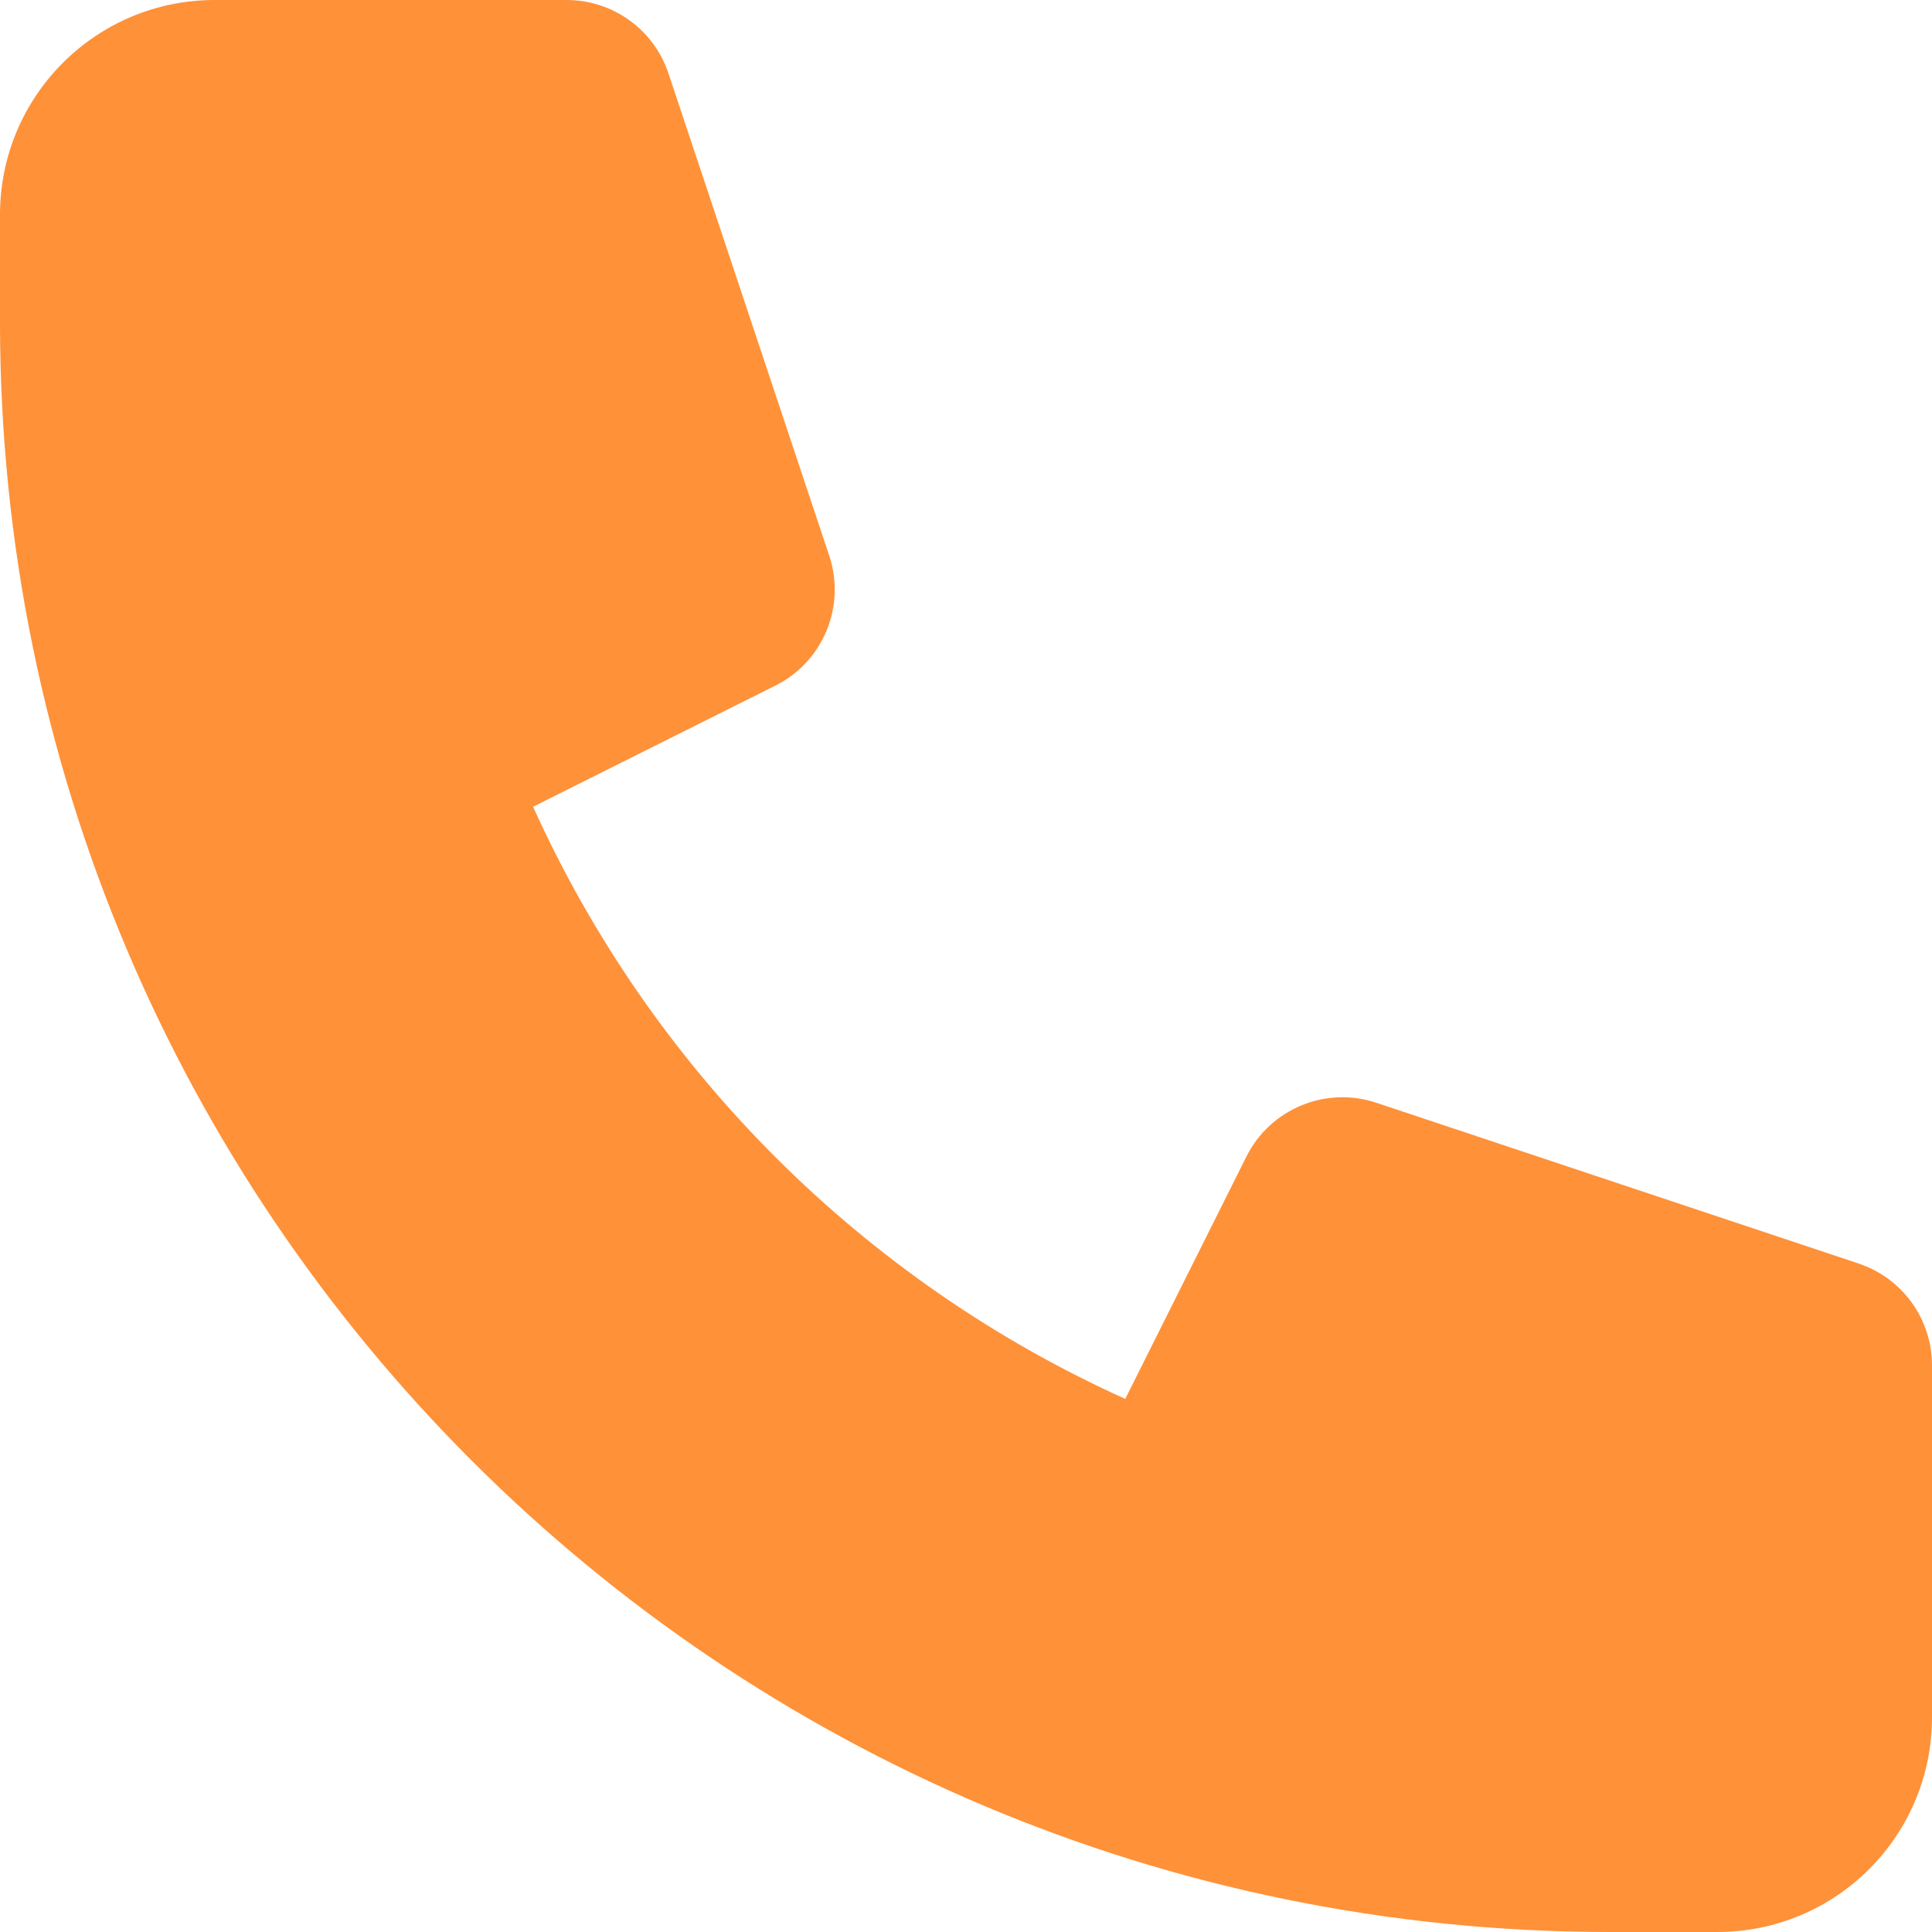
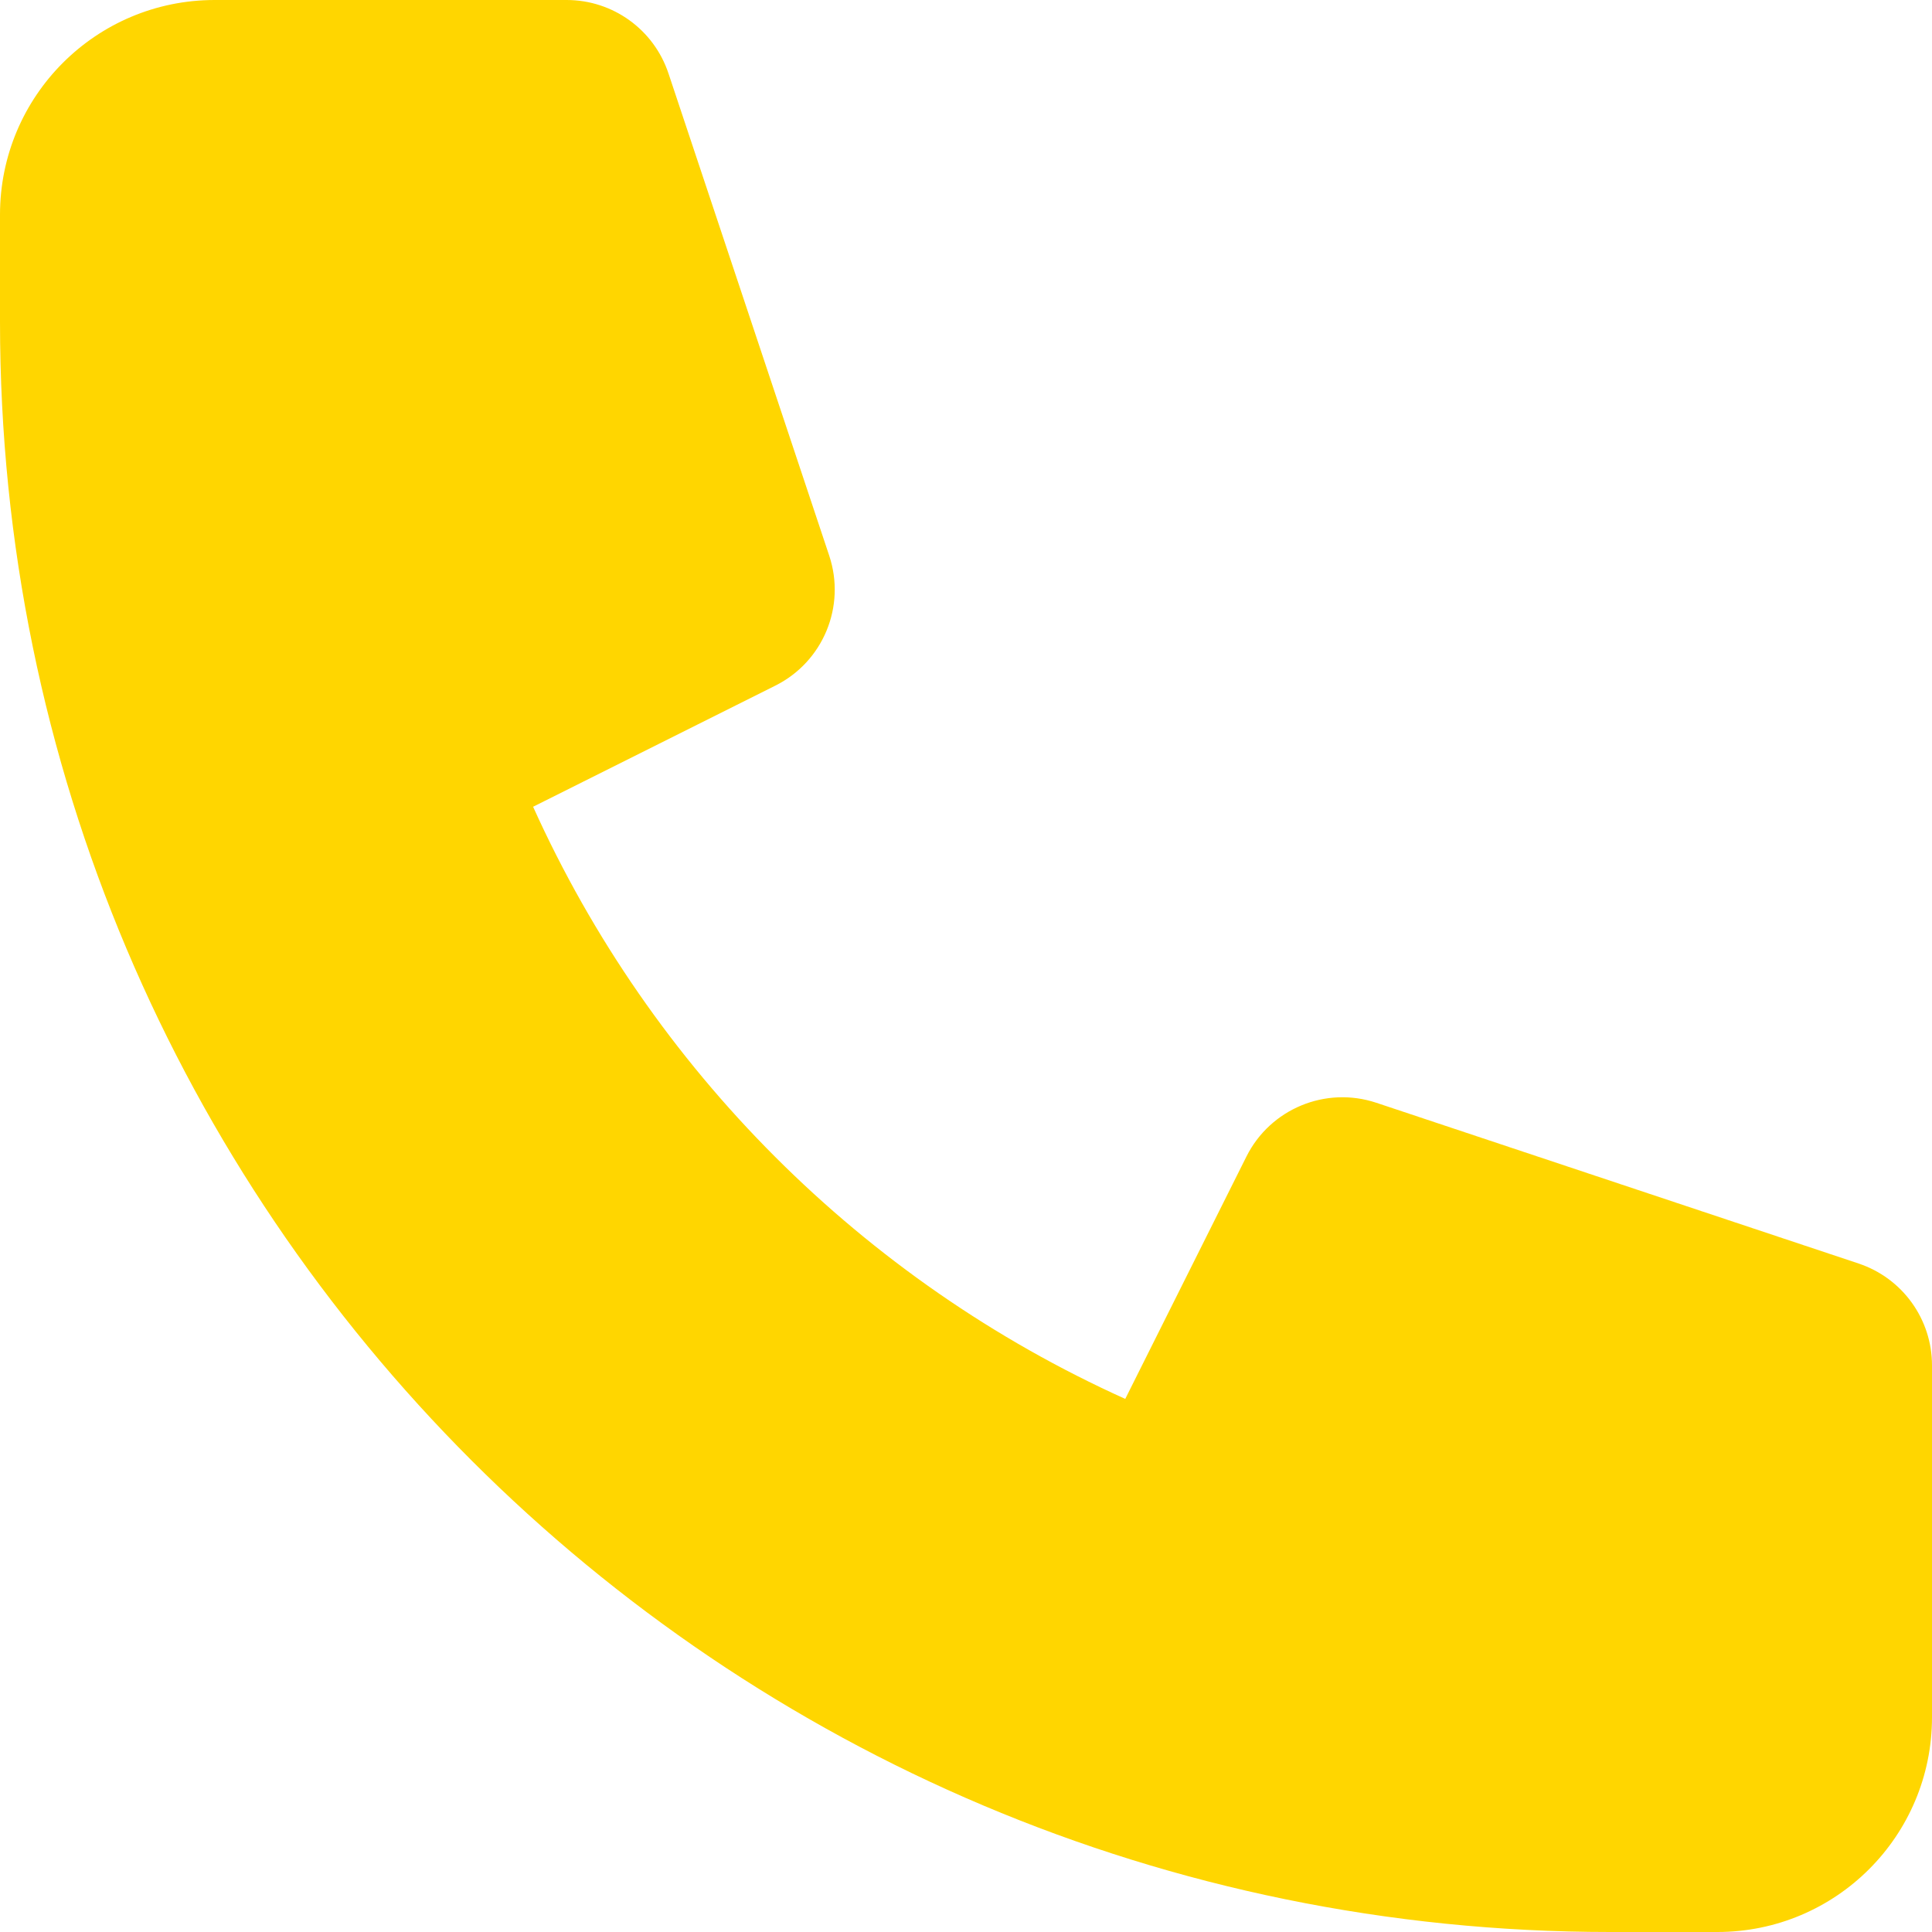
<svg xmlns="http://www.w3.org/2000/svg" width="14" height="14" viewBox="0 0 14 14" fill="none">
-   <path d="M0 1.556C0 0.696 0.696 0 1.556 0H4.106C4.441 0 4.738 0.214 4.844 0.532L6.009 4.027C6.131 4.394 5.965 4.795 5.619 4.968L3.863 5.846C4.721 7.748 6.252 9.279 8.154 10.137L9.032 8.381C9.205 8.035 9.606 7.869 9.973 7.991L13.468 9.156C13.786 9.262 14 9.559 14 9.894V12.444C14 13.304 13.304 14 12.444 14H11.667C5.223 14 0 8.777 0 2.333V1.556Z" fill="#FF9138" />
+   <path d="M0 1.556C0 0.696 0.696 0 1.556 0H4.106C4.441 0 4.738 0.214 4.844 0.532L6.009 4.027C6.131 4.394 5.965 4.795 5.619 4.968L3.863 5.846C4.721 7.748 6.252 9.279 8.154 10.137L9.032 8.381C9.205 8.035 9.606 7.869 9.973 7.991L13.468 9.156C13.786 9.262 14 9.559 14 9.894V12.444C14 13.304 13.304 14 12.444 14H11.667C5.223 14 0 8.777 0 2.333V1.556Z" fill="#FFD600" />
</svg>
